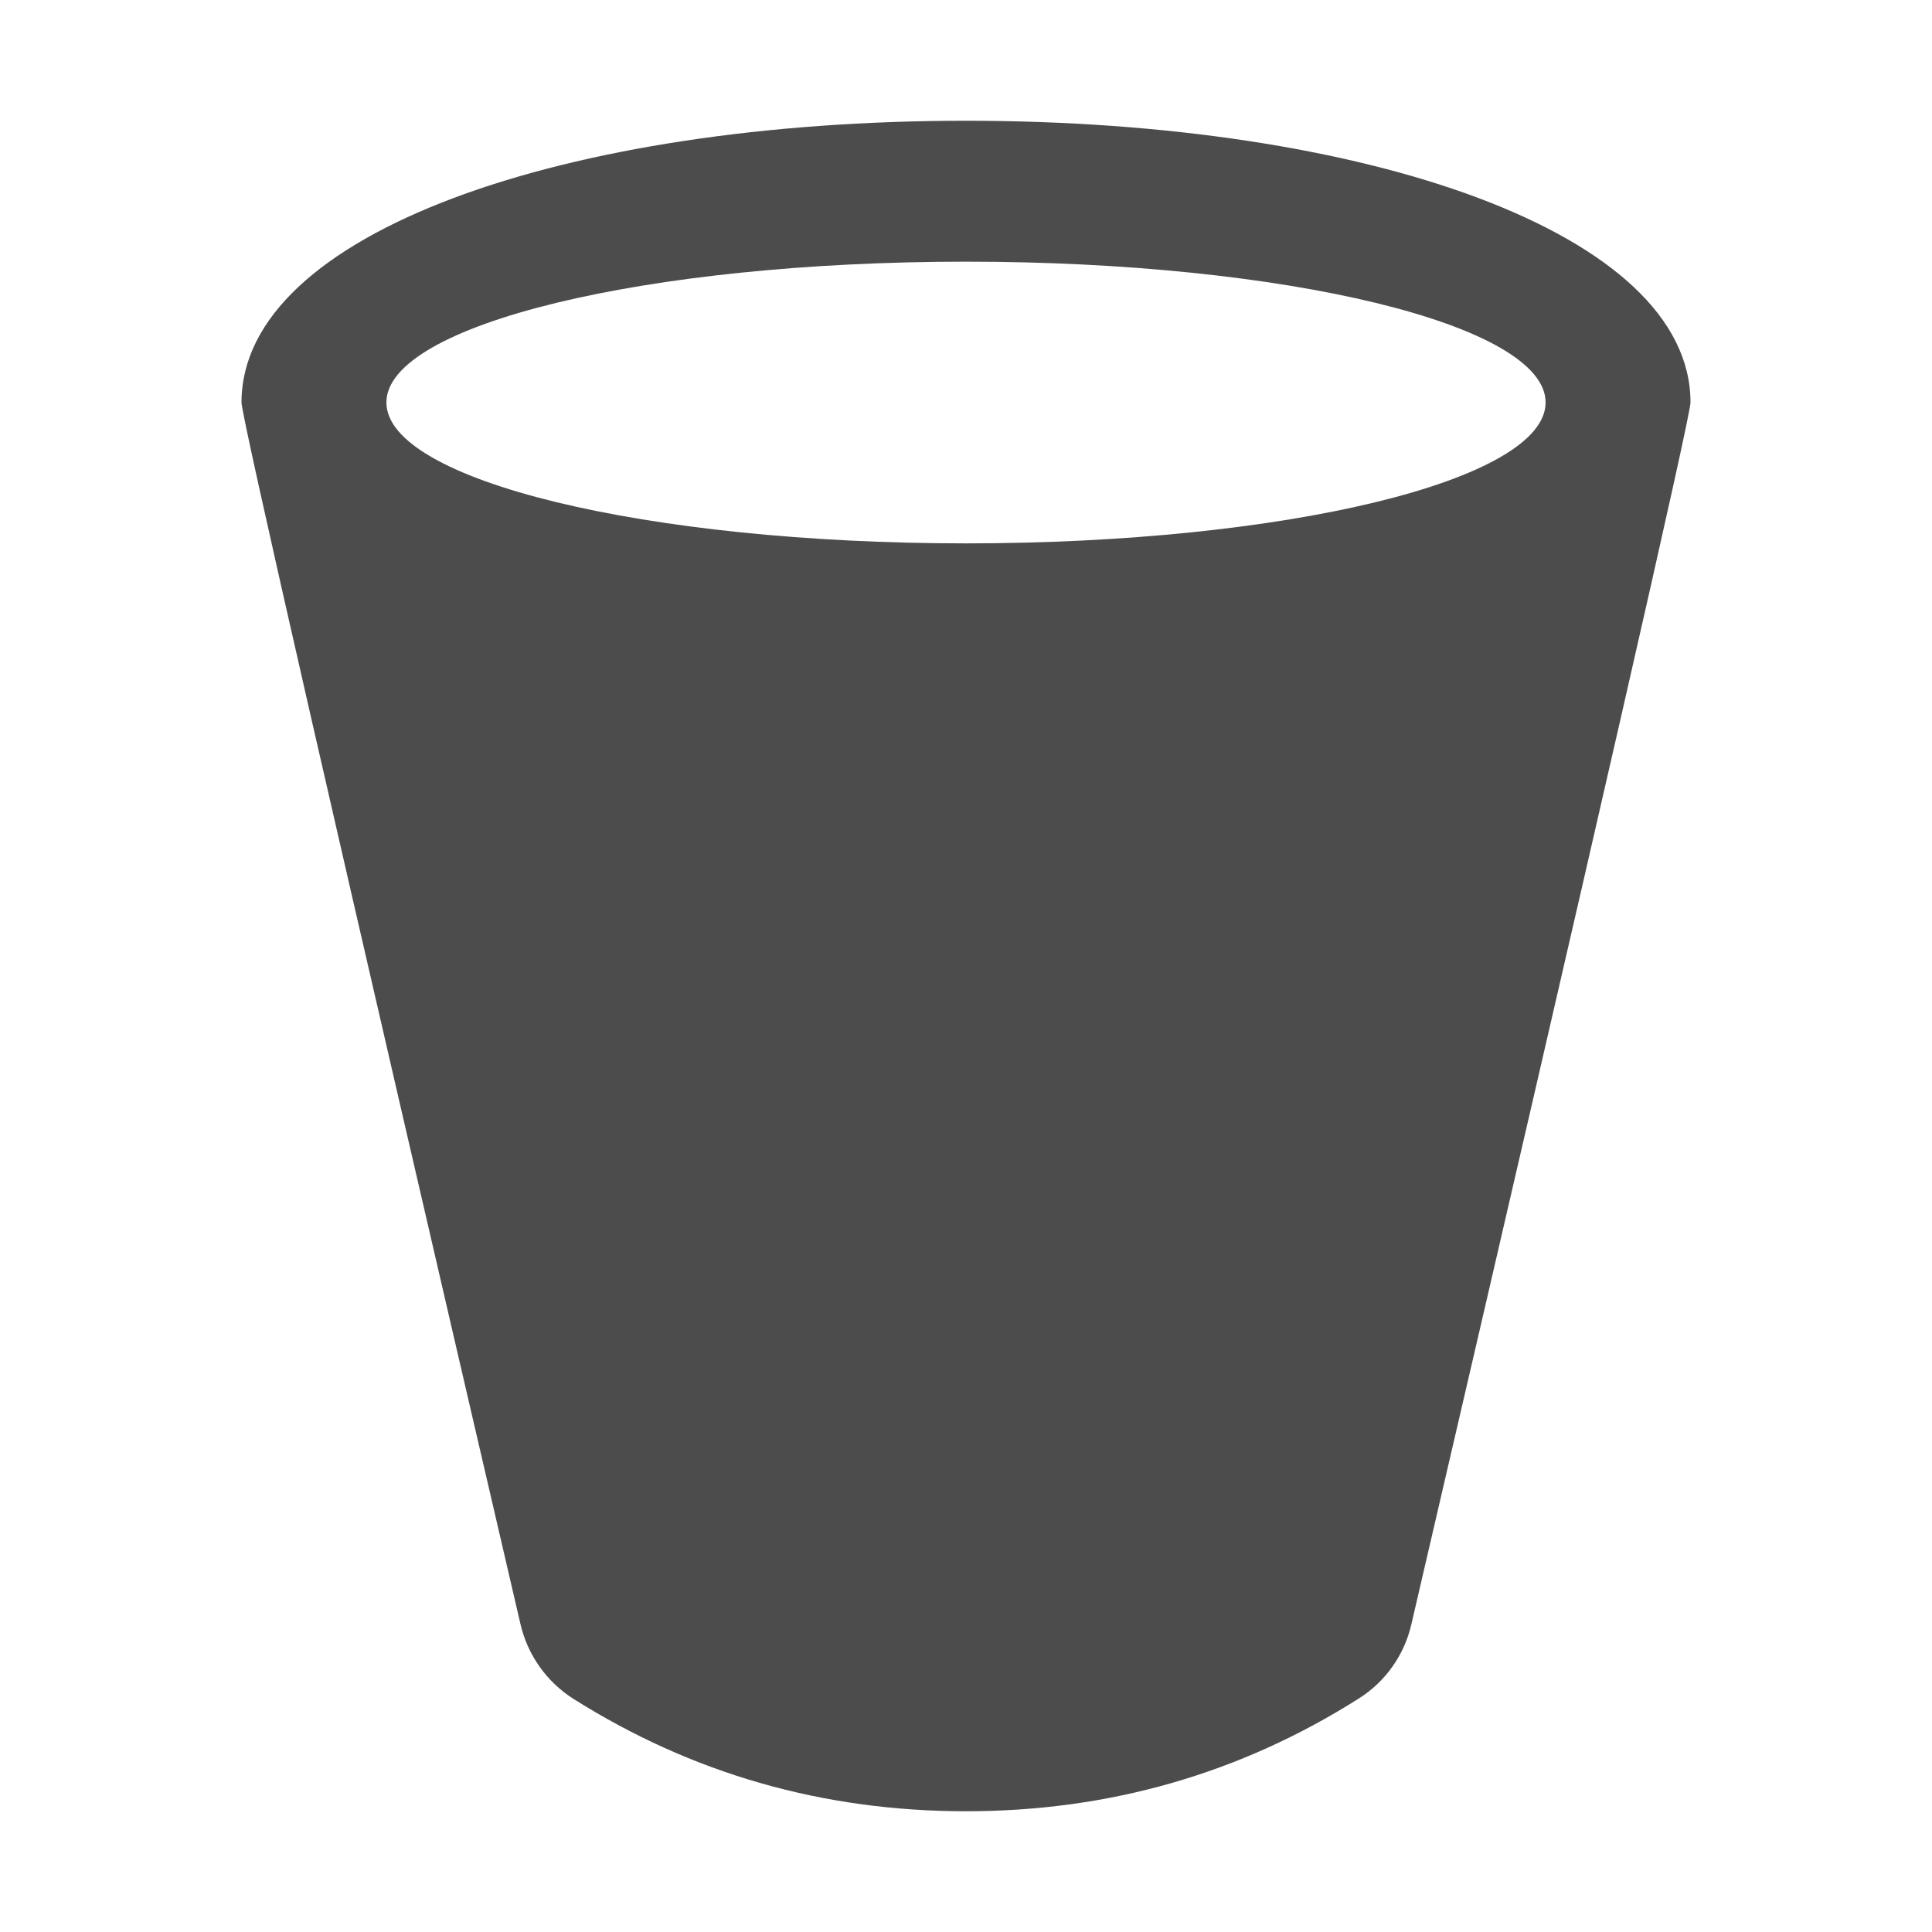
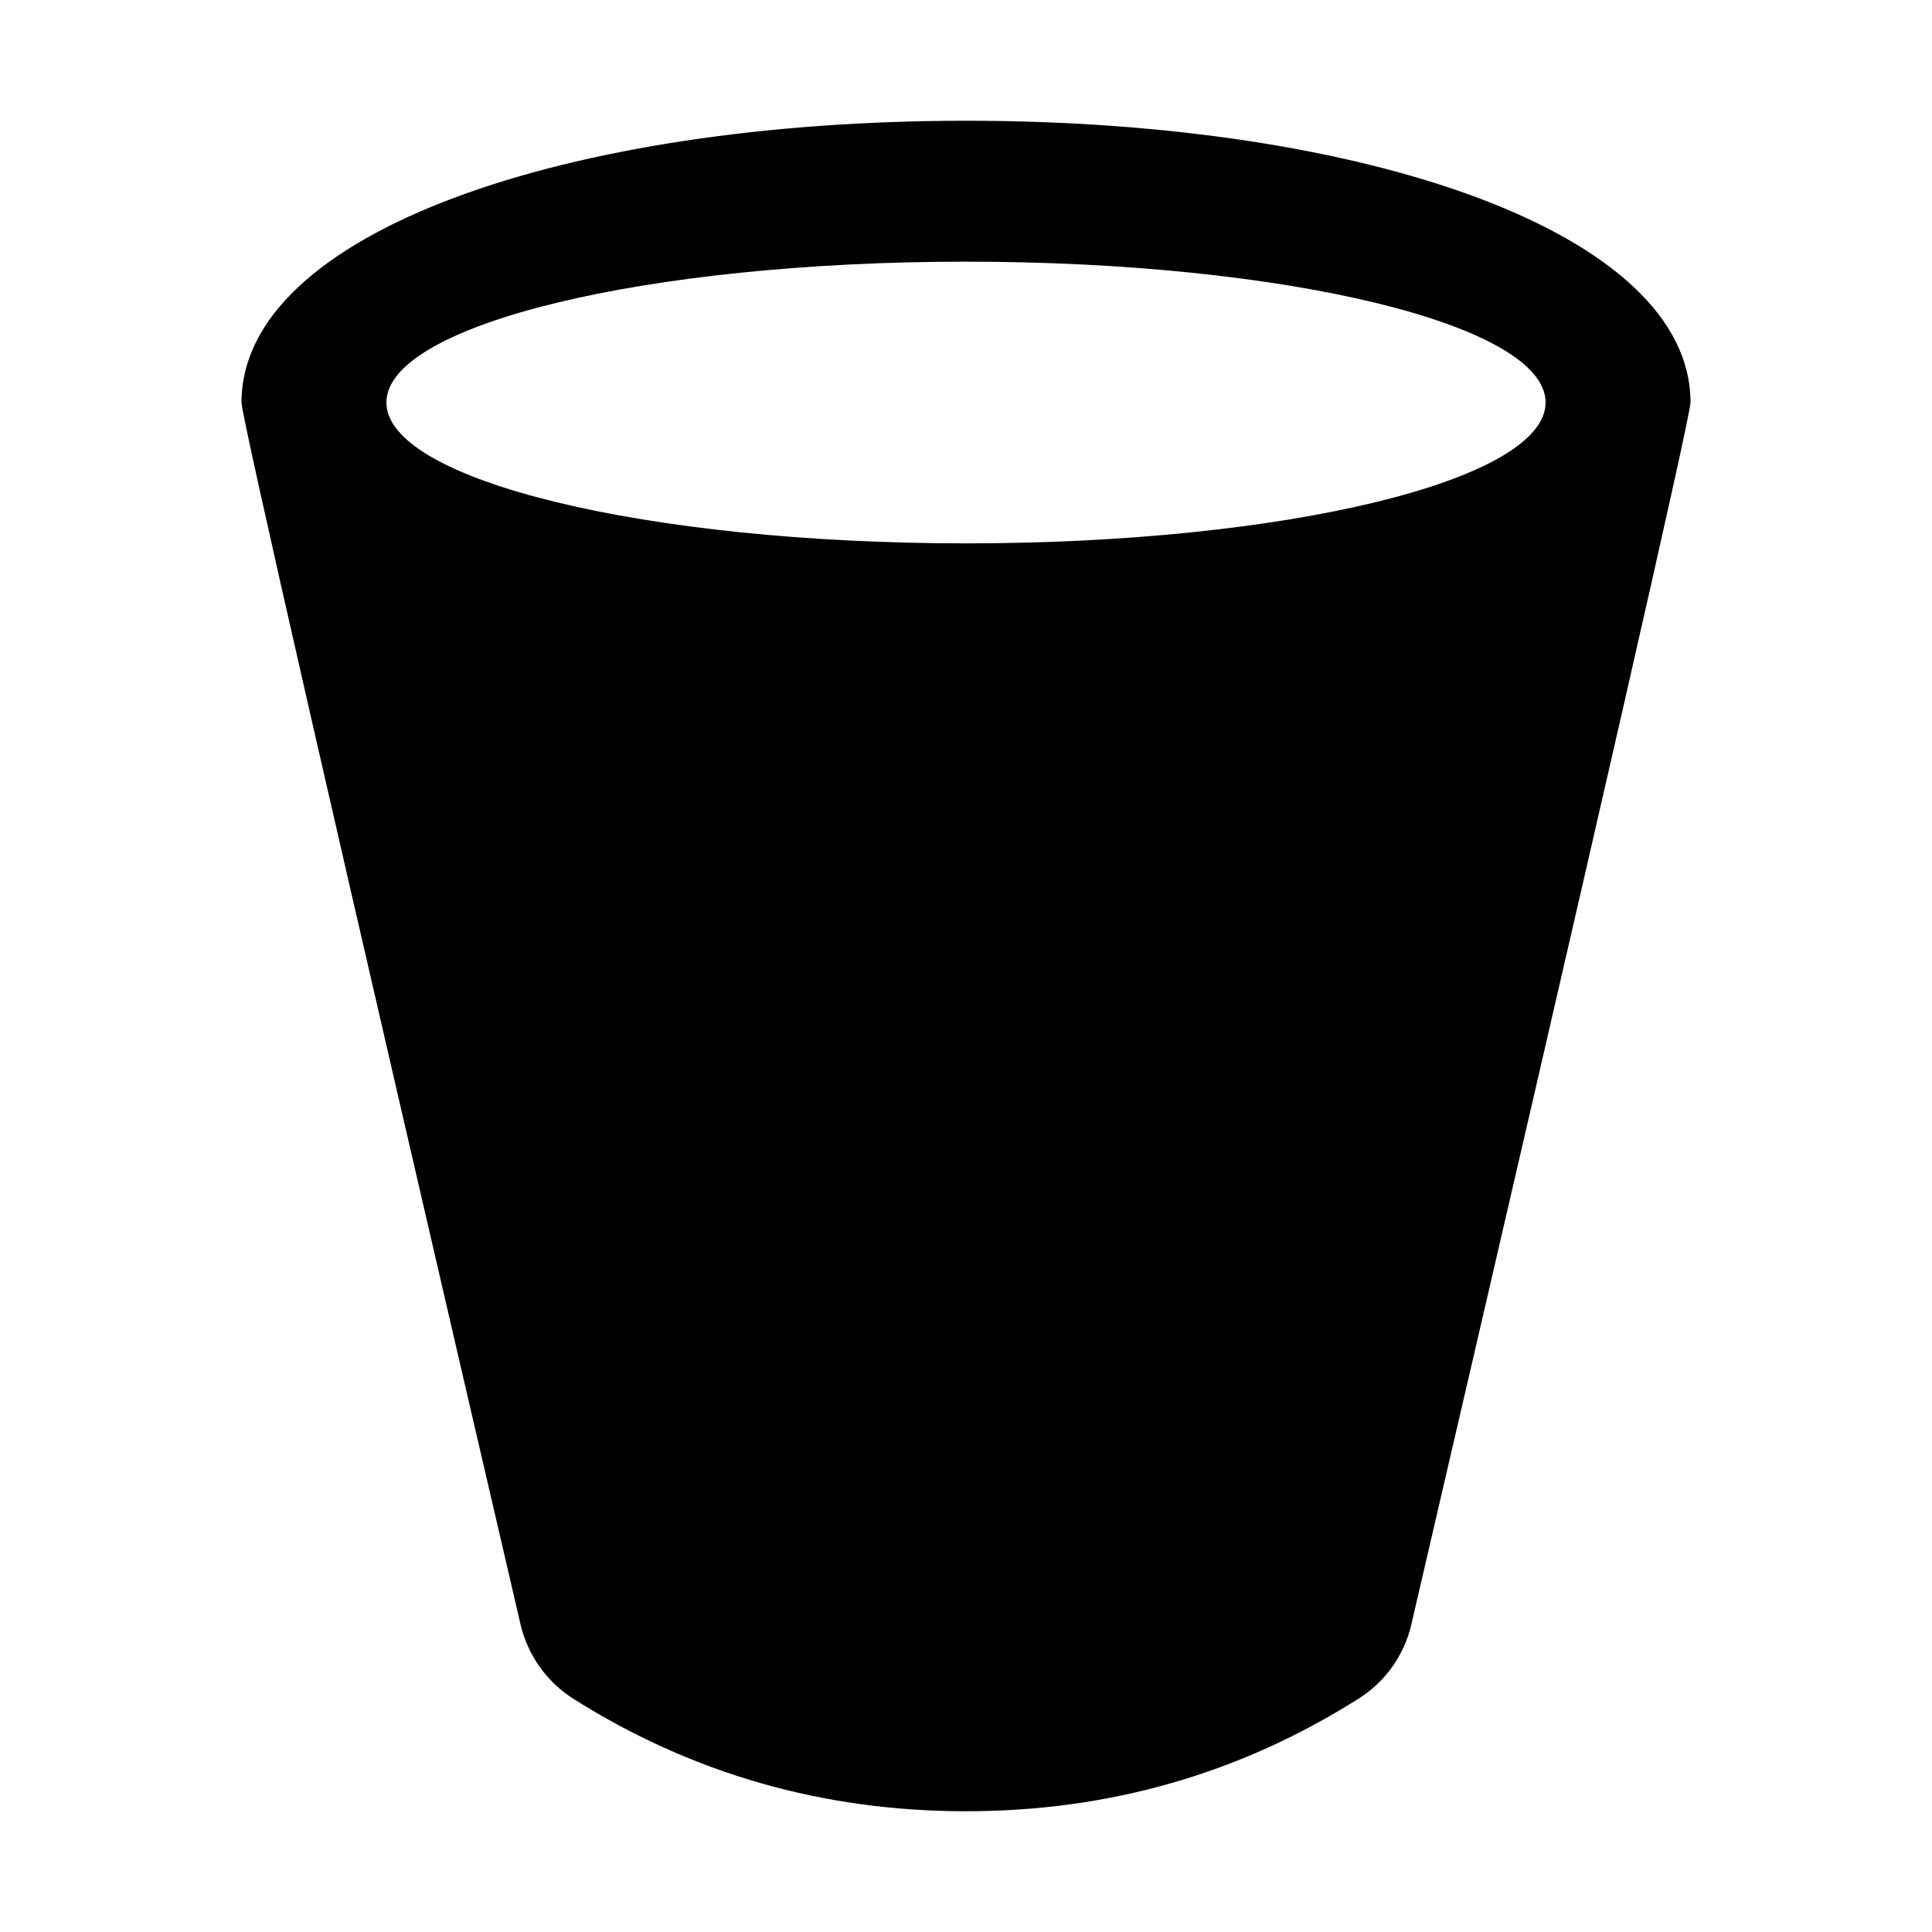
<svg xmlns="http://www.w3.org/2000/svg" width="16px" height="16px" viewBox="0 0 16 16" version="1.1">
-   <g id="ICON-/-action-/delete" stroke="none" stroke-width="1" fill="none" fill-rule="evenodd" fill-opacity="0.7">
+   <g id="ICON-/-action-/delete" stroke="none" stroke-width="1" fill="none" fill-rule="evenodd" fill-opacity="1">
    <path d="M8,1 C11.314,1 14,1.928 14,3.333 C14,3.447 13.23,6.818 11.689,13.449 C11.631,13.705 11.474,13.927 11.252,14.067 C10.269,14.689 9.184,15 8,15 C6.816,15 5.731,14.689 4.747,14.068 C4.526,13.927 4.369,13.705 4.31,13.449 C2.77,6.82 2,3.448 2,3.333 C2,1.928 4.686,1 8,1 Z M8,2.167 C5.349,2.167 3.2,2.689 3.2,3.333 C3.2,3.978 5.349,4.5 8,4.5 C10.651,4.5 12.8,3.978 12.8,3.333 C12.8,2.689 10.651,2.167 8,2.167 Z" id="形状结合" fill="#000000" />
  </g>
</svg>
